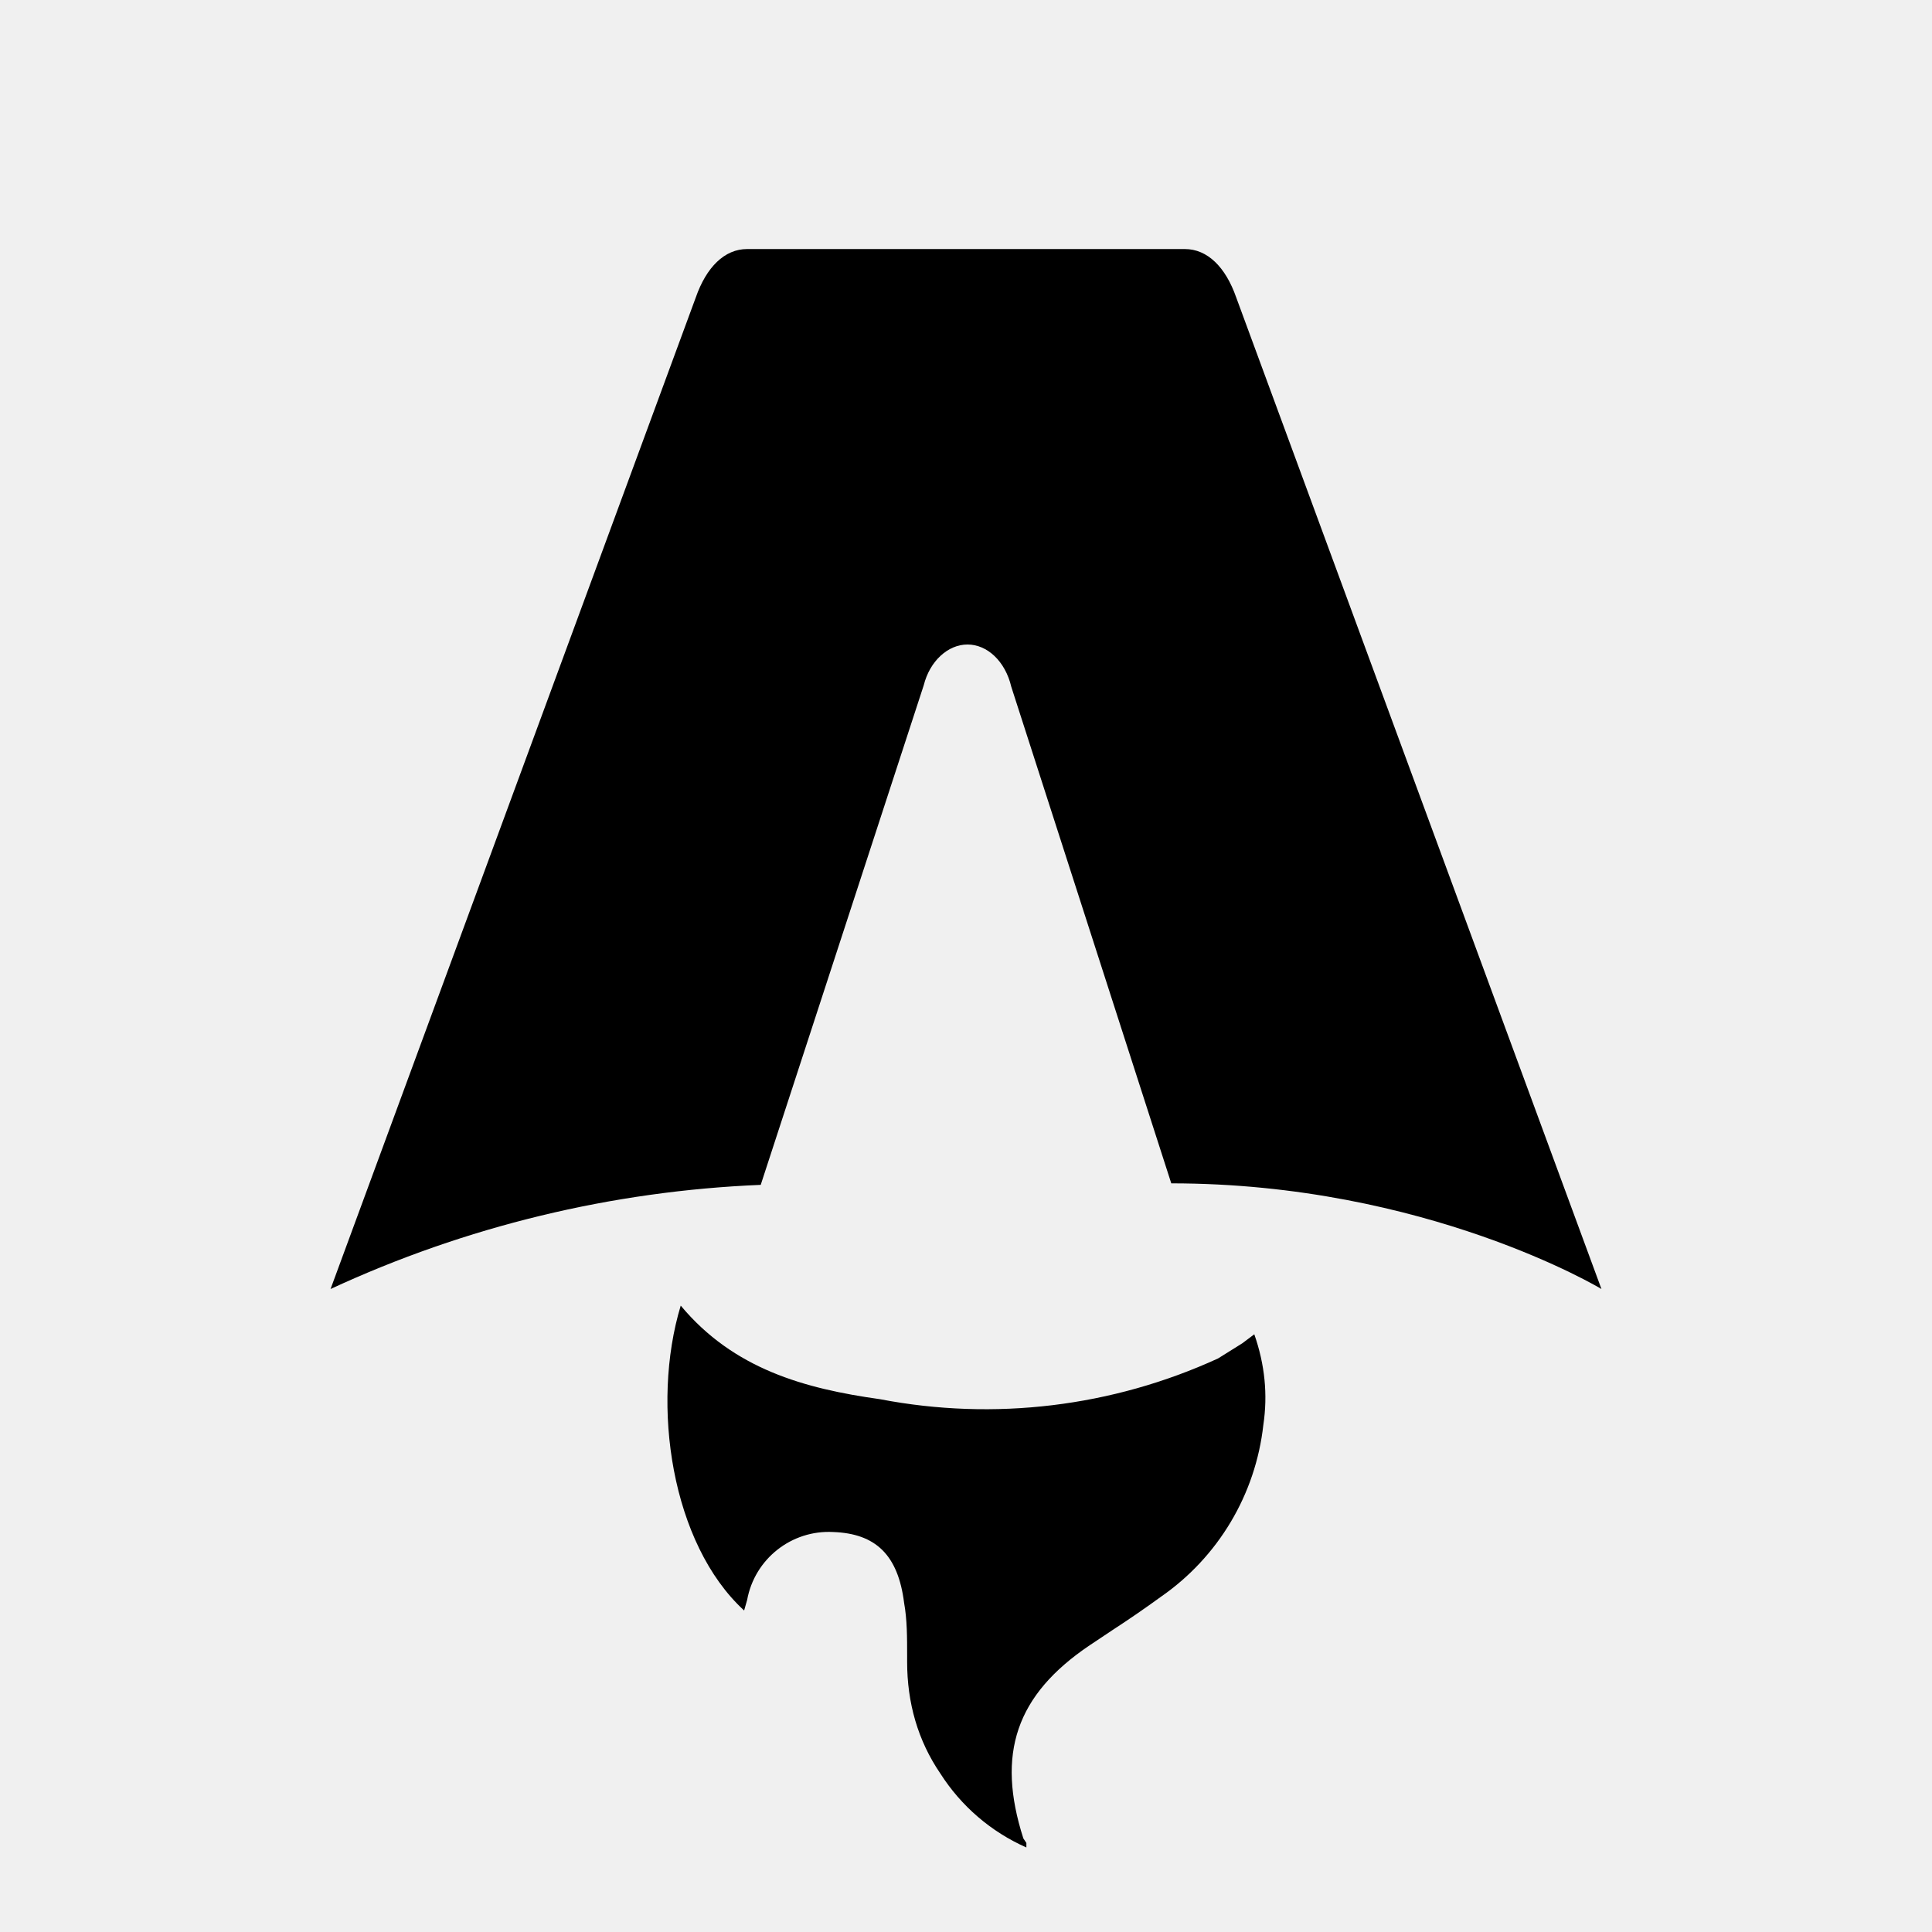
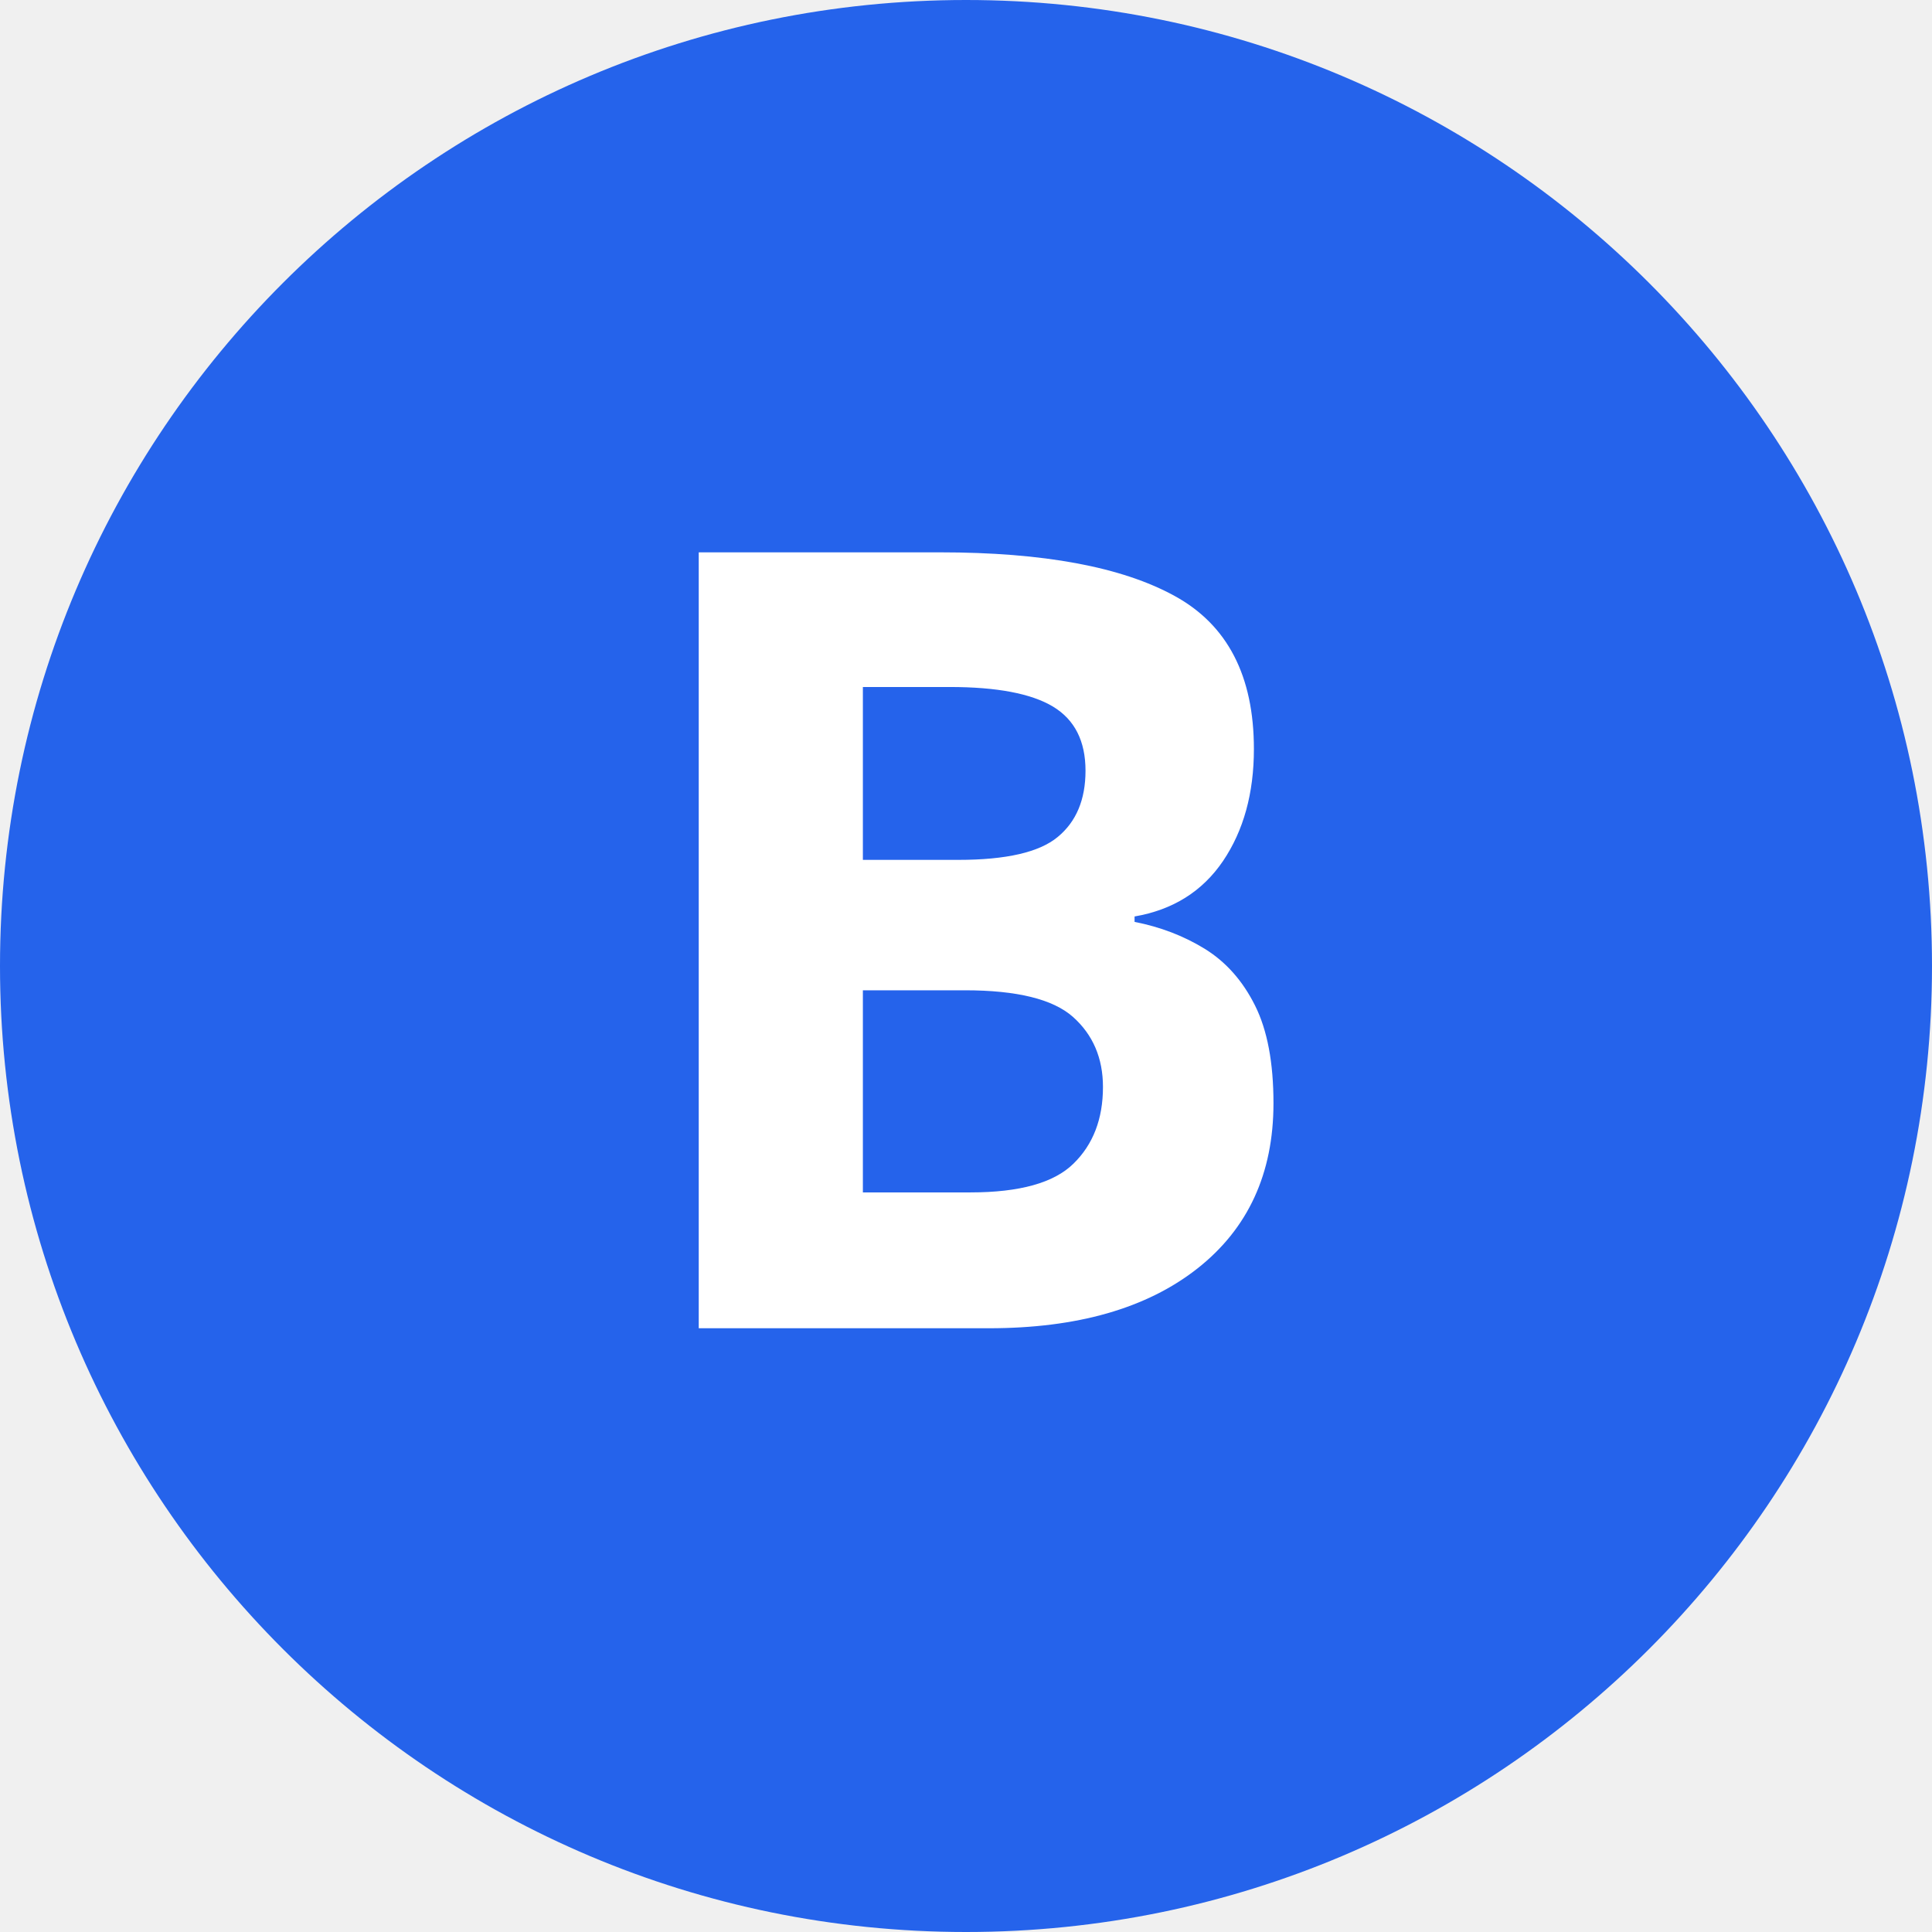
- <svg xmlns="http://www.w3.org/2000/svg" fill="none" viewBox="0 0 128 128">
-   <path d="M50.4 78.5a75.1 75.1 0 0 0-28.5 6.9l24.2-65.7c.7-2 1.9-3.2 3.4-3.2h29c1.5 0 2.7 1.2 3.4 3.2l24.2 65.7s-11.6-7-28.5-7L67 45.5c-.4-1.7-1.6-2.8-2.9-2.8-1.3 0-2.5 1.1-2.9 2.7L50.4 78.5Zm-1.1 28.2Zm-4.2-20.2c-2 6.6-.6 15.8 4.2 20.2a17.5 17.5 0 0 1 .2-.7 5.5 5.5 0 0 1 5.7-4.5c2.8.1 4.3 1.5 4.7 4.7.2 1.1.2 2.3.2 3.5v.4c0 2.7.7 5.2 2.2 7.4a13 13 0 0 0 5.7 4.9v-.3l-.2-.3c-1.8-5.6-.5-9.5 4.4-12.8l1.5-1a73 73 0 0 0 3.2-2.2 16 16 0 0 0 6.8-11.4c.3-2 .1-4-.6-6l-.8.6-1.6 1a37 37 0 0 1-22.4 2.7c-5-.7-9.7-2-13.2-6.2Z" />
-   <style>
-         path { fill: #000; }
-         @media (prefers-color-scheme: dark) {
-             path { fill: #FFF; }
-         }
-     </style>
+ <svg xmlns="http://www.w3.org/2000/svg" viewBox="0 0 128 128">
+   <circle cx="64" cy="64" r="64" fill="#2563eb" />
+   <text x="64" y="88" text-anchor="middle" font-family="sans-serif" font-size="72" font-weight="bold" fill="white">B</text>
</svg>
